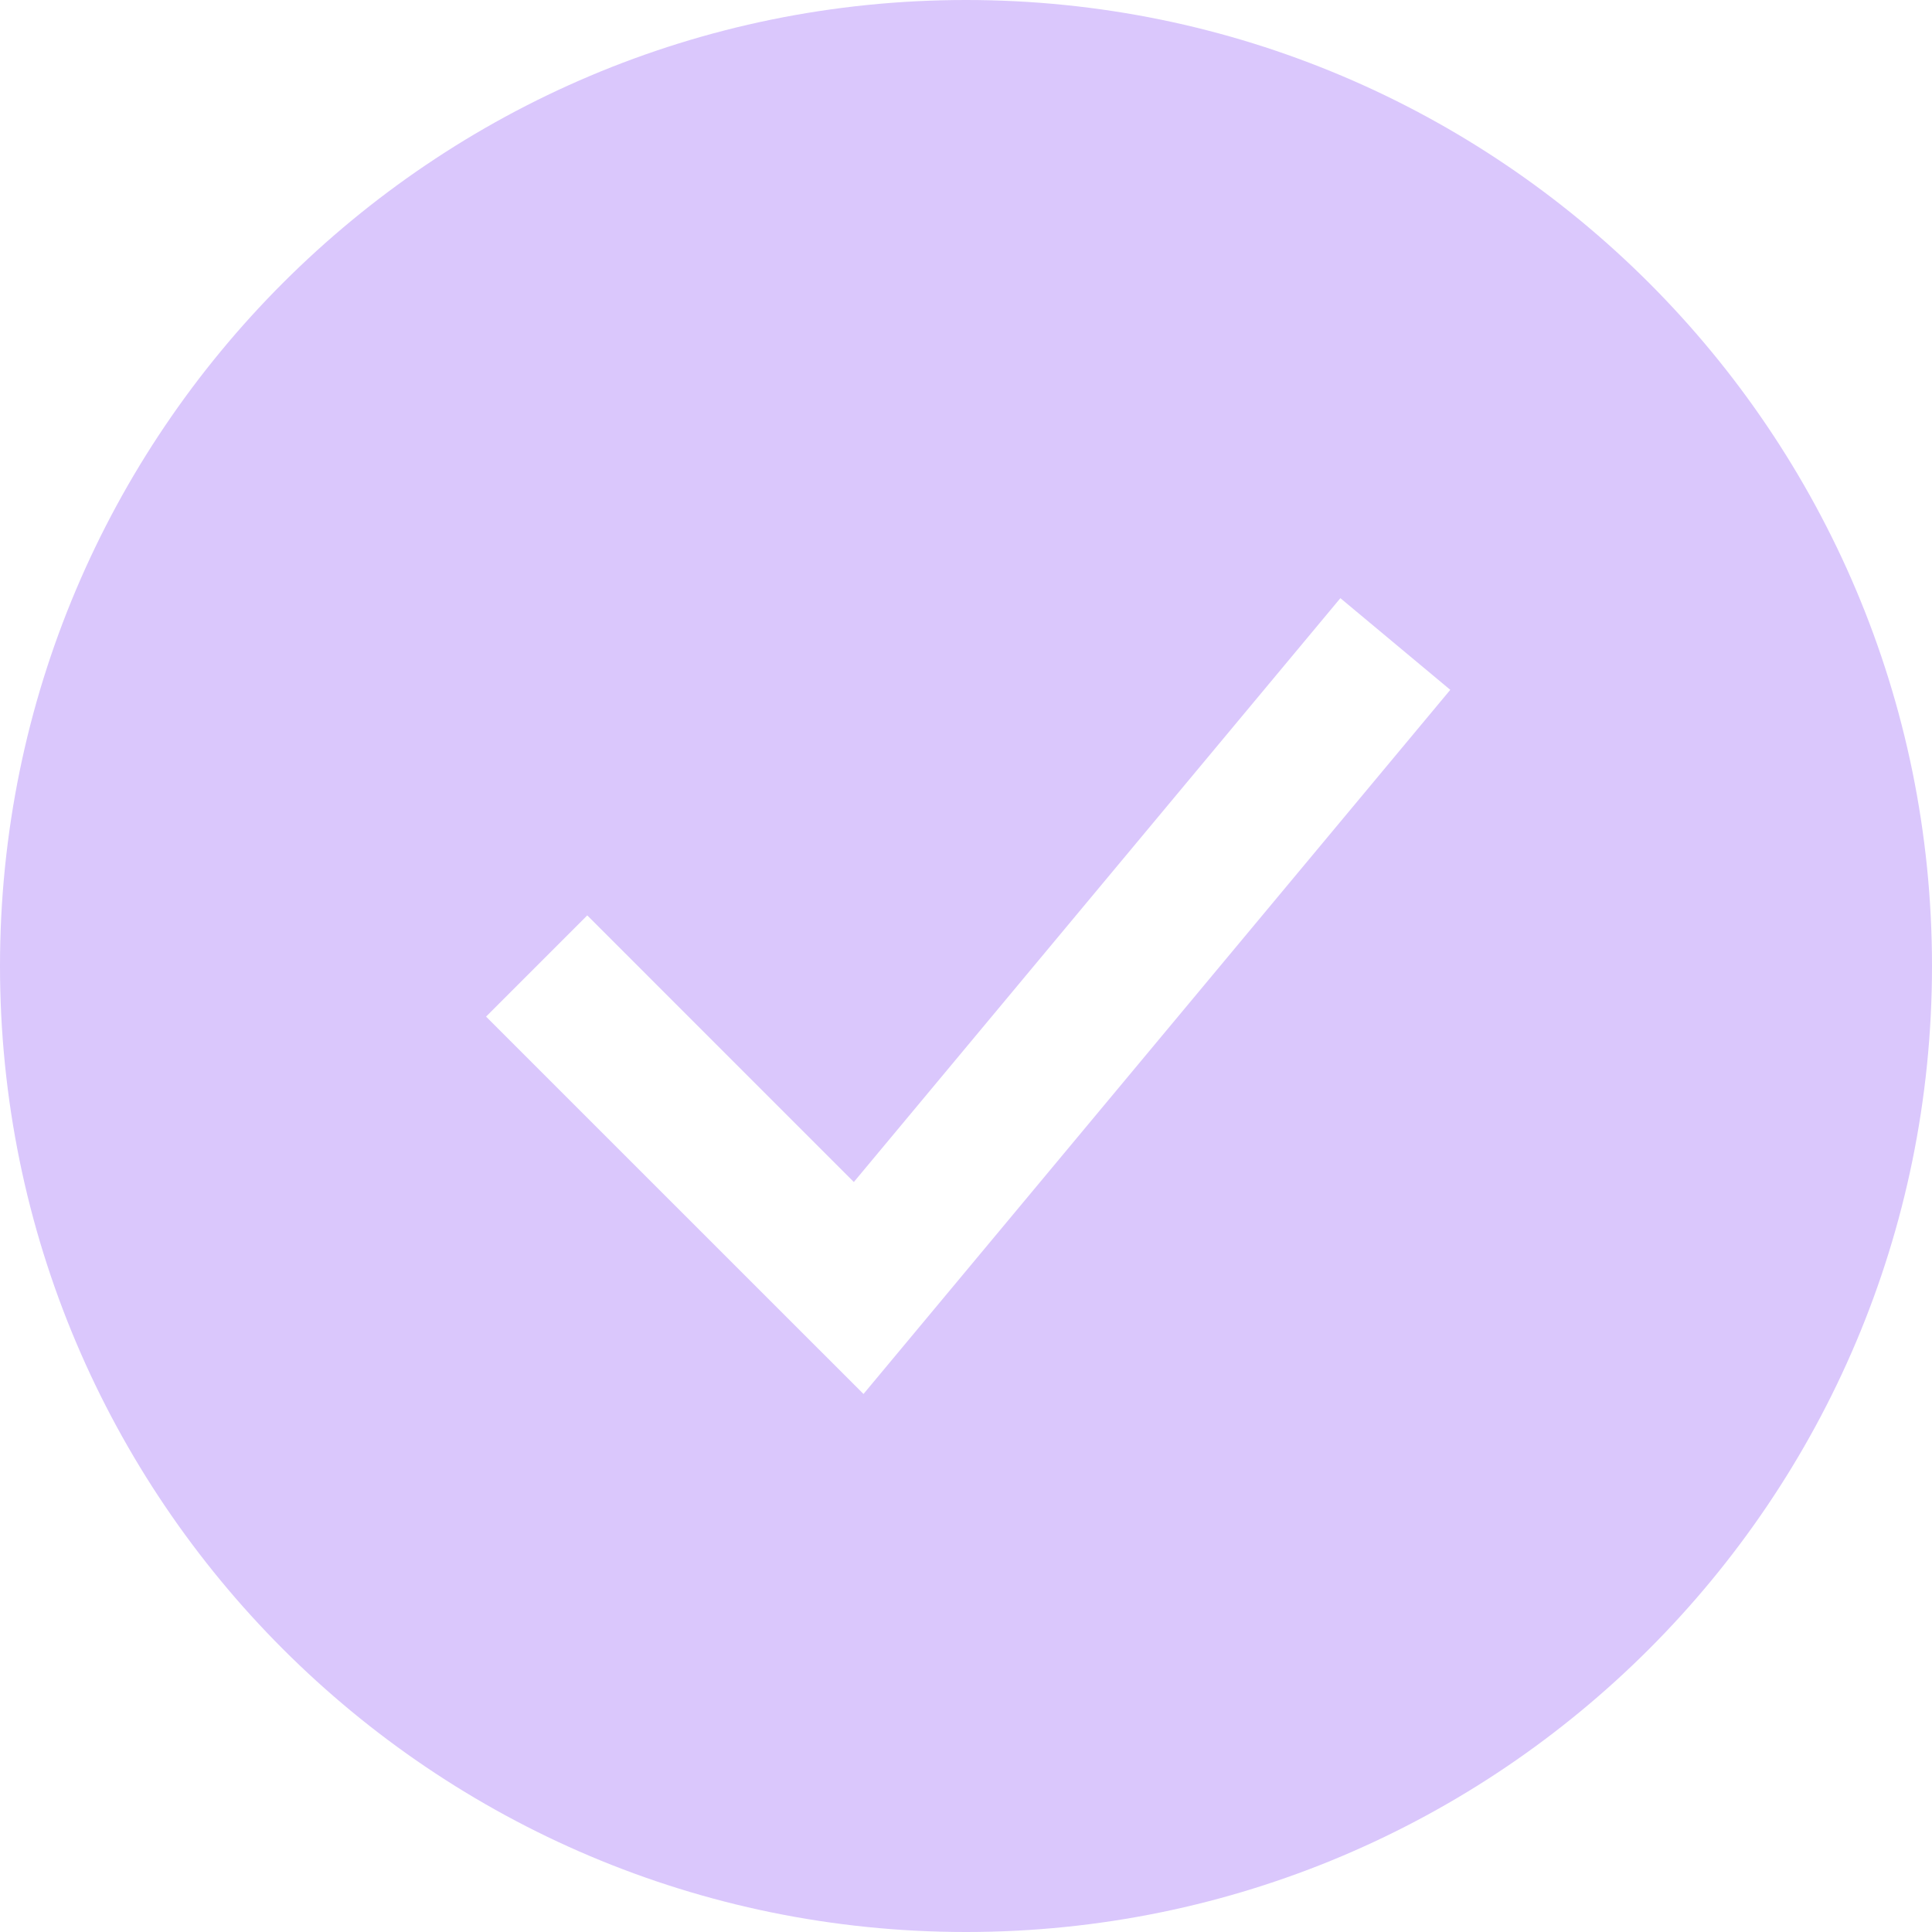
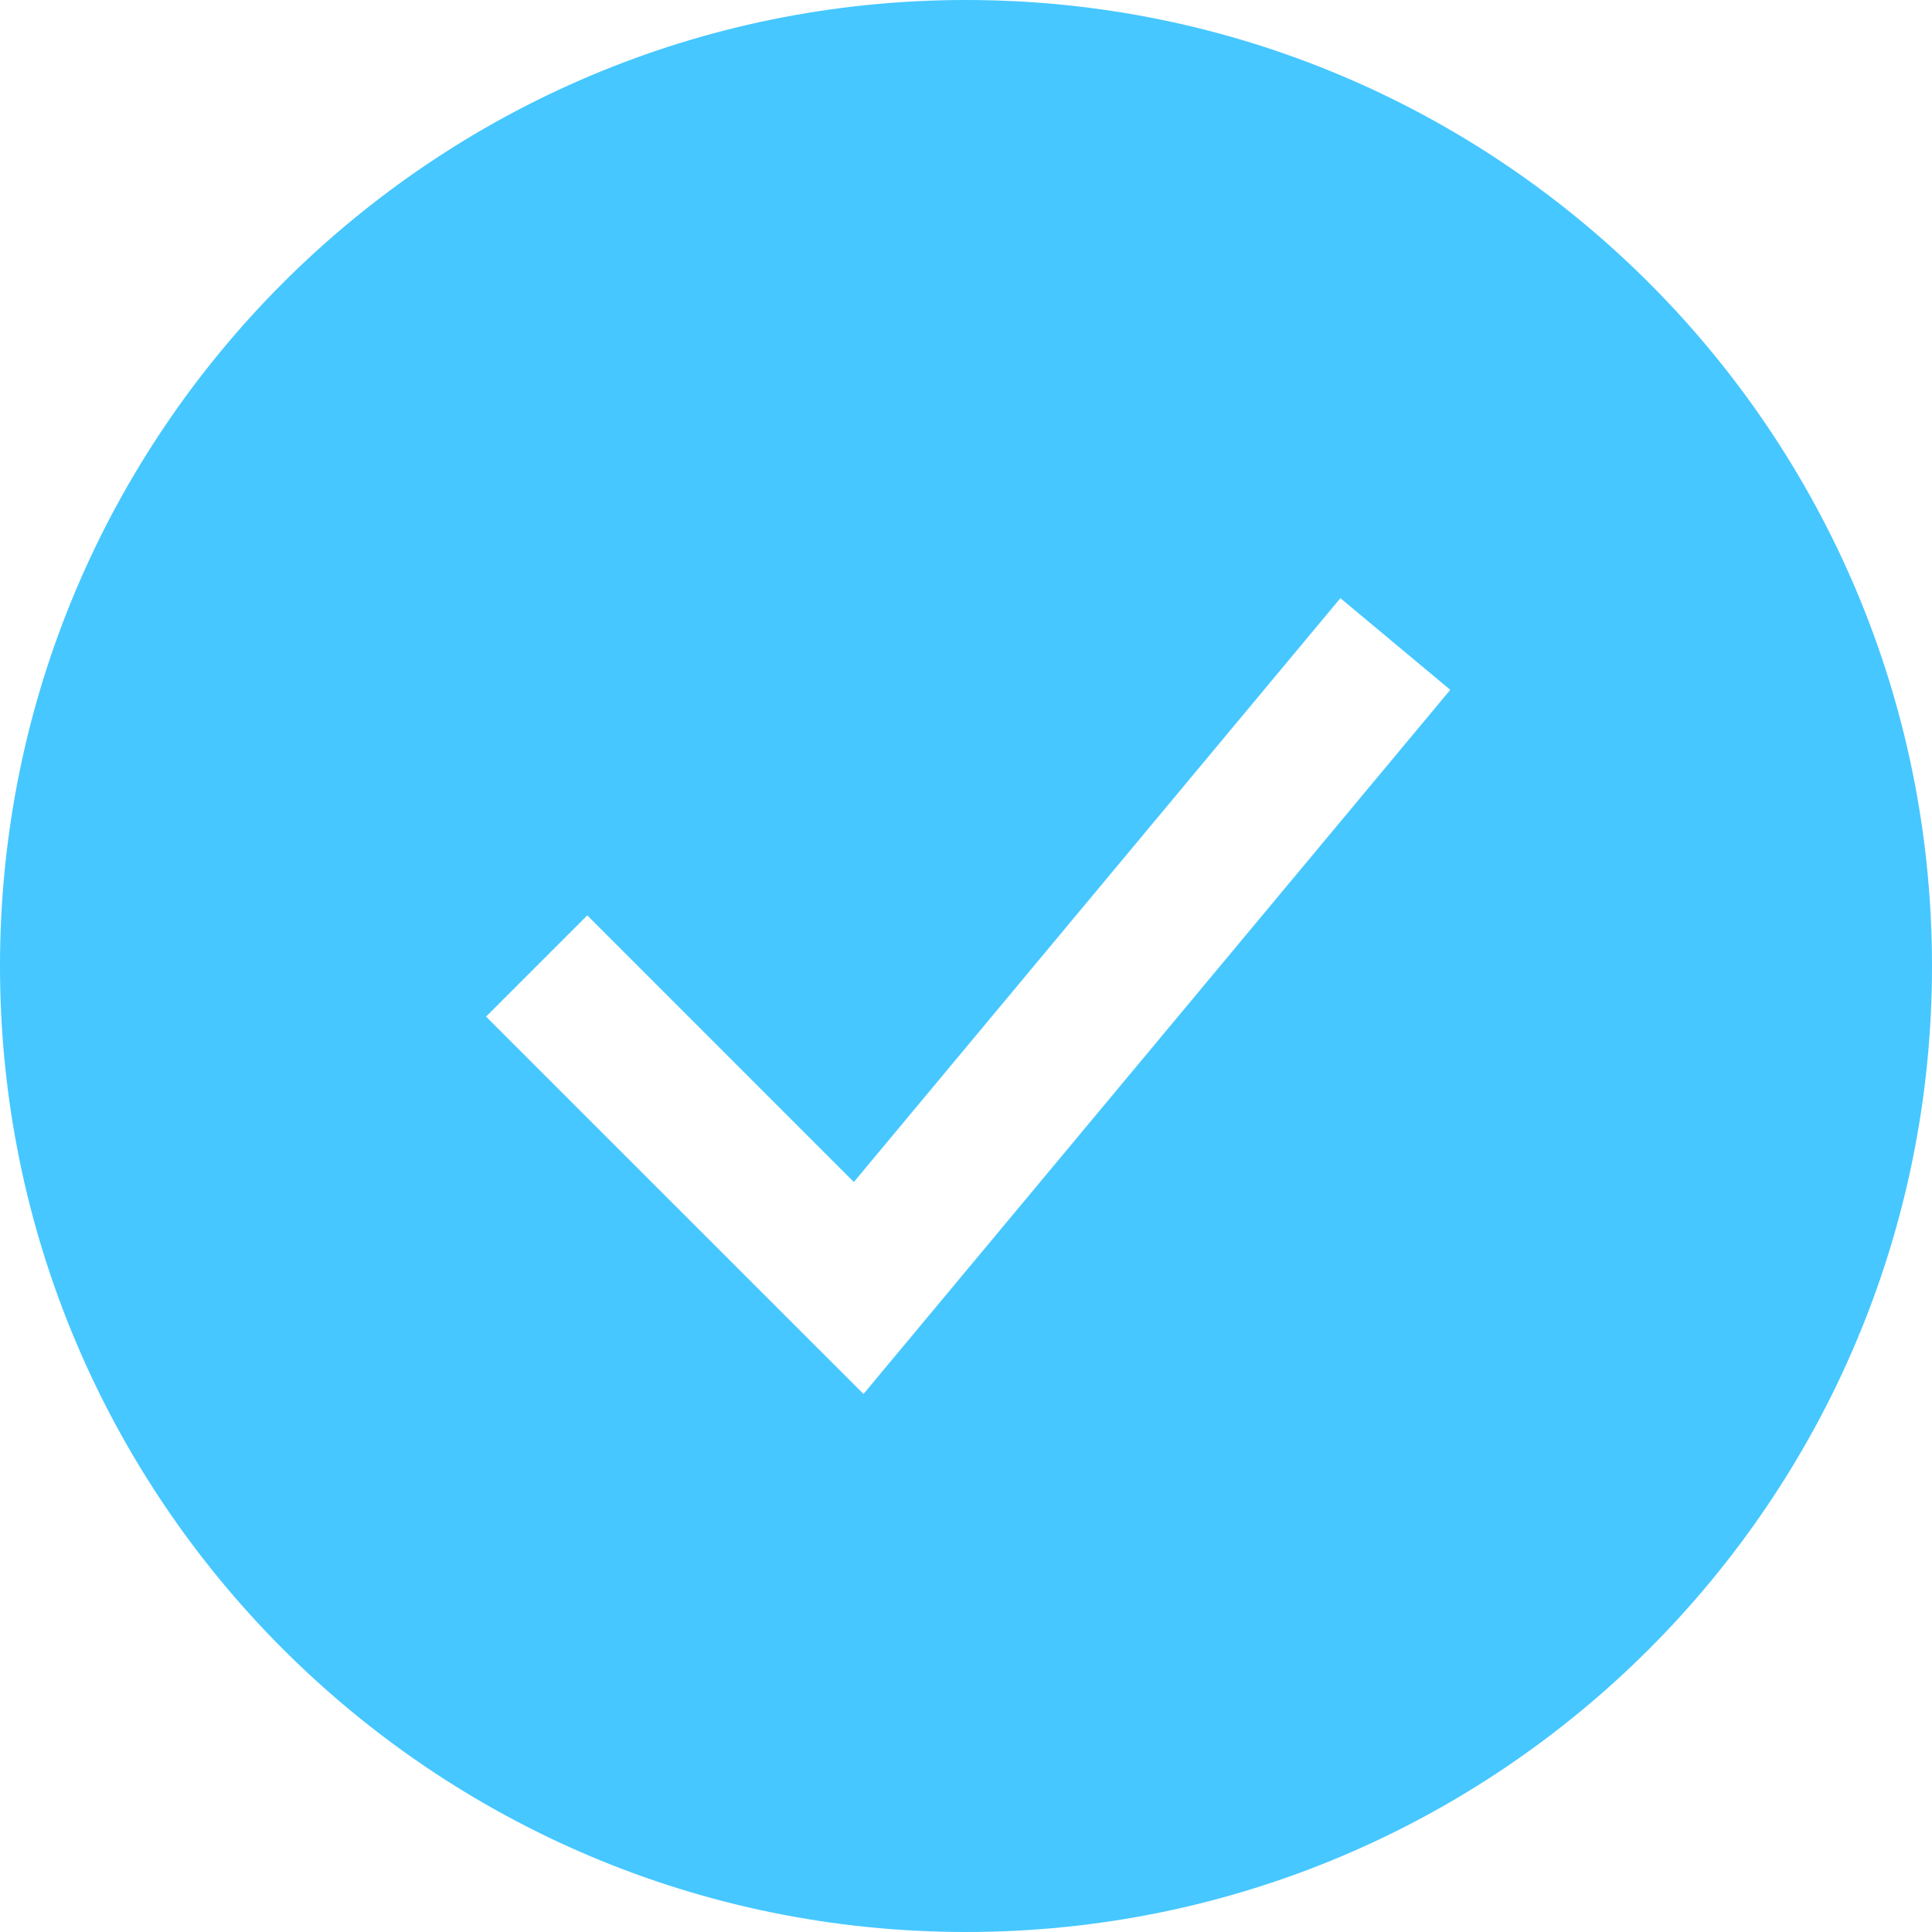
<svg xmlns="http://www.w3.org/2000/svg" width="36" height="36" viewBox="0 0 36 36" fill="none">
-   <path fill-rule="evenodd" clip-rule="evenodd" d="M18 36C27.941 36 36 27.941 36 18C36 8.059 27.941 0 18 0C8.059 0 0 8.059 0 18C0 27.941 8.059 36 18 36ZM27.024 12.854L24.976 11.146L15.91 22.025L10.943 17.057L9.057 18.943L16.09 25.975L27.024 12.854Z" fill="#DAC7FC" />
+   <path fill-rule="evenodd" clip-rule="evenodd" d="M18 36C27.941 36 36 27.941 36 18C36 8.059 27.941 0 18 0C8.059 0 0 8.059 0 18C0 27.941 8.059 36 18 36ZM27.024 12.854L24.976 11.146L15.91 22.025L10.943 17.057L9.057 18.943L16.09 25.975L27.024 12.854Z" fill="#46C7FF" />
</svg>
